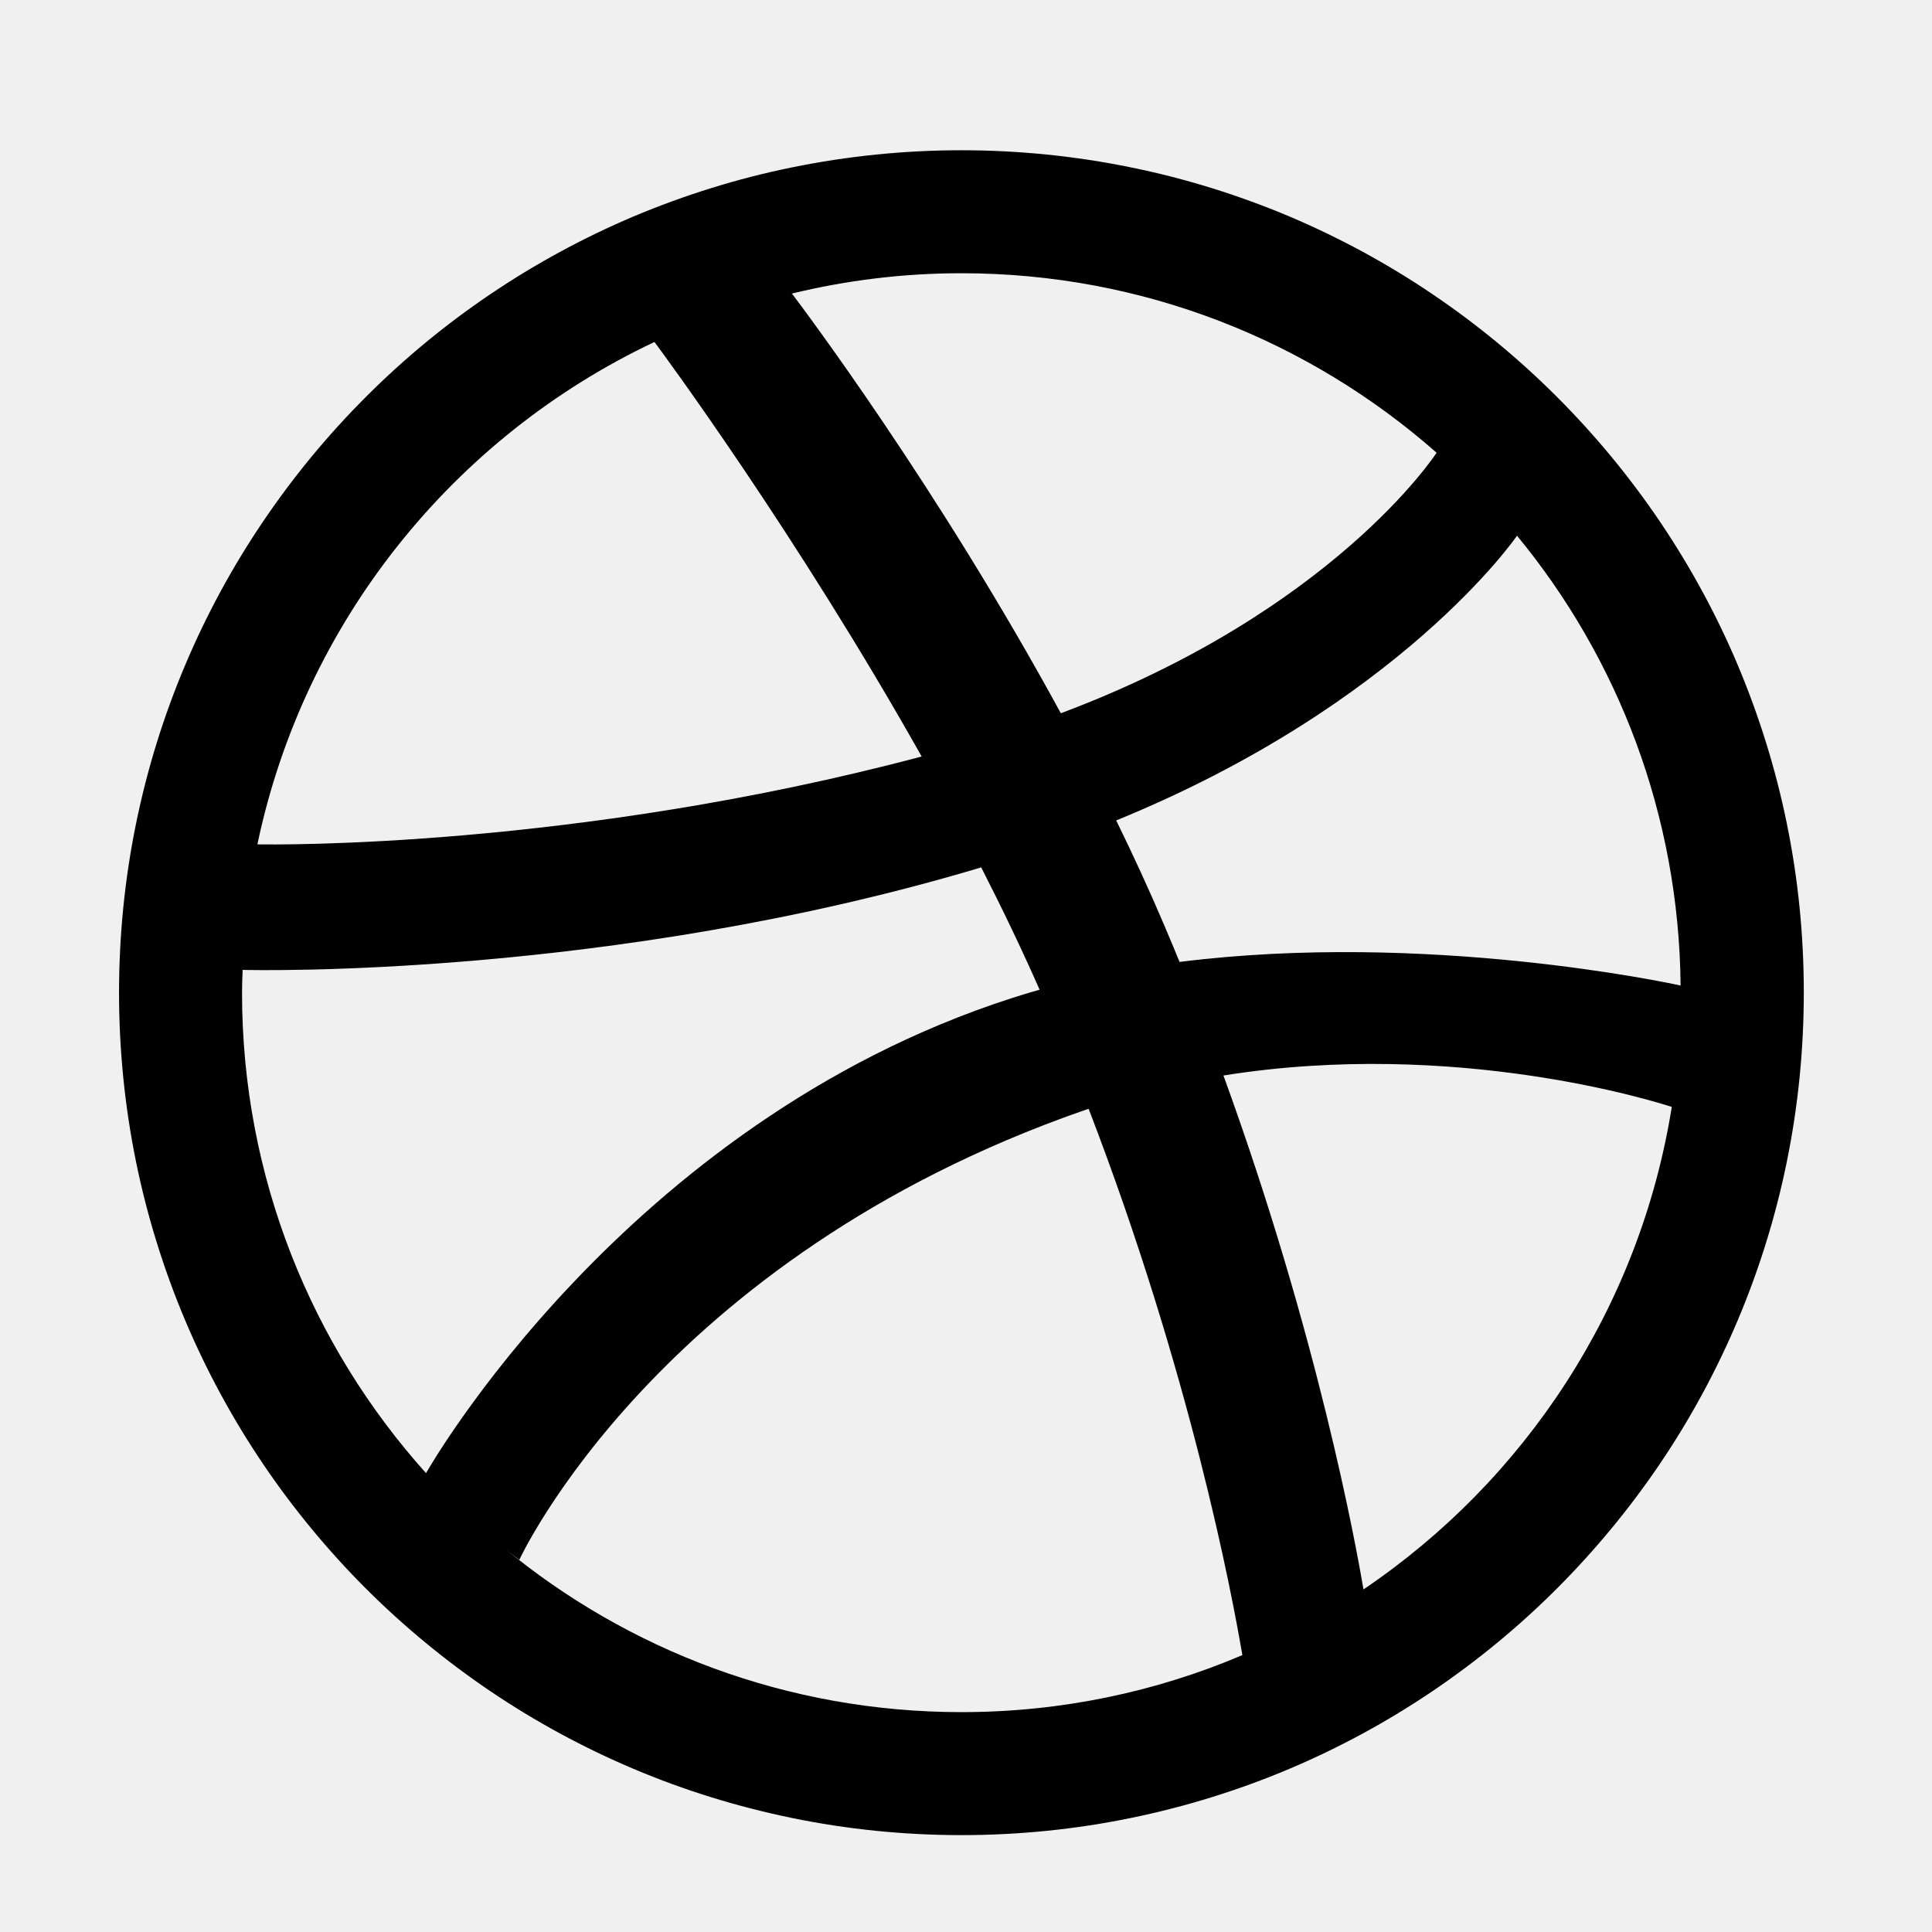
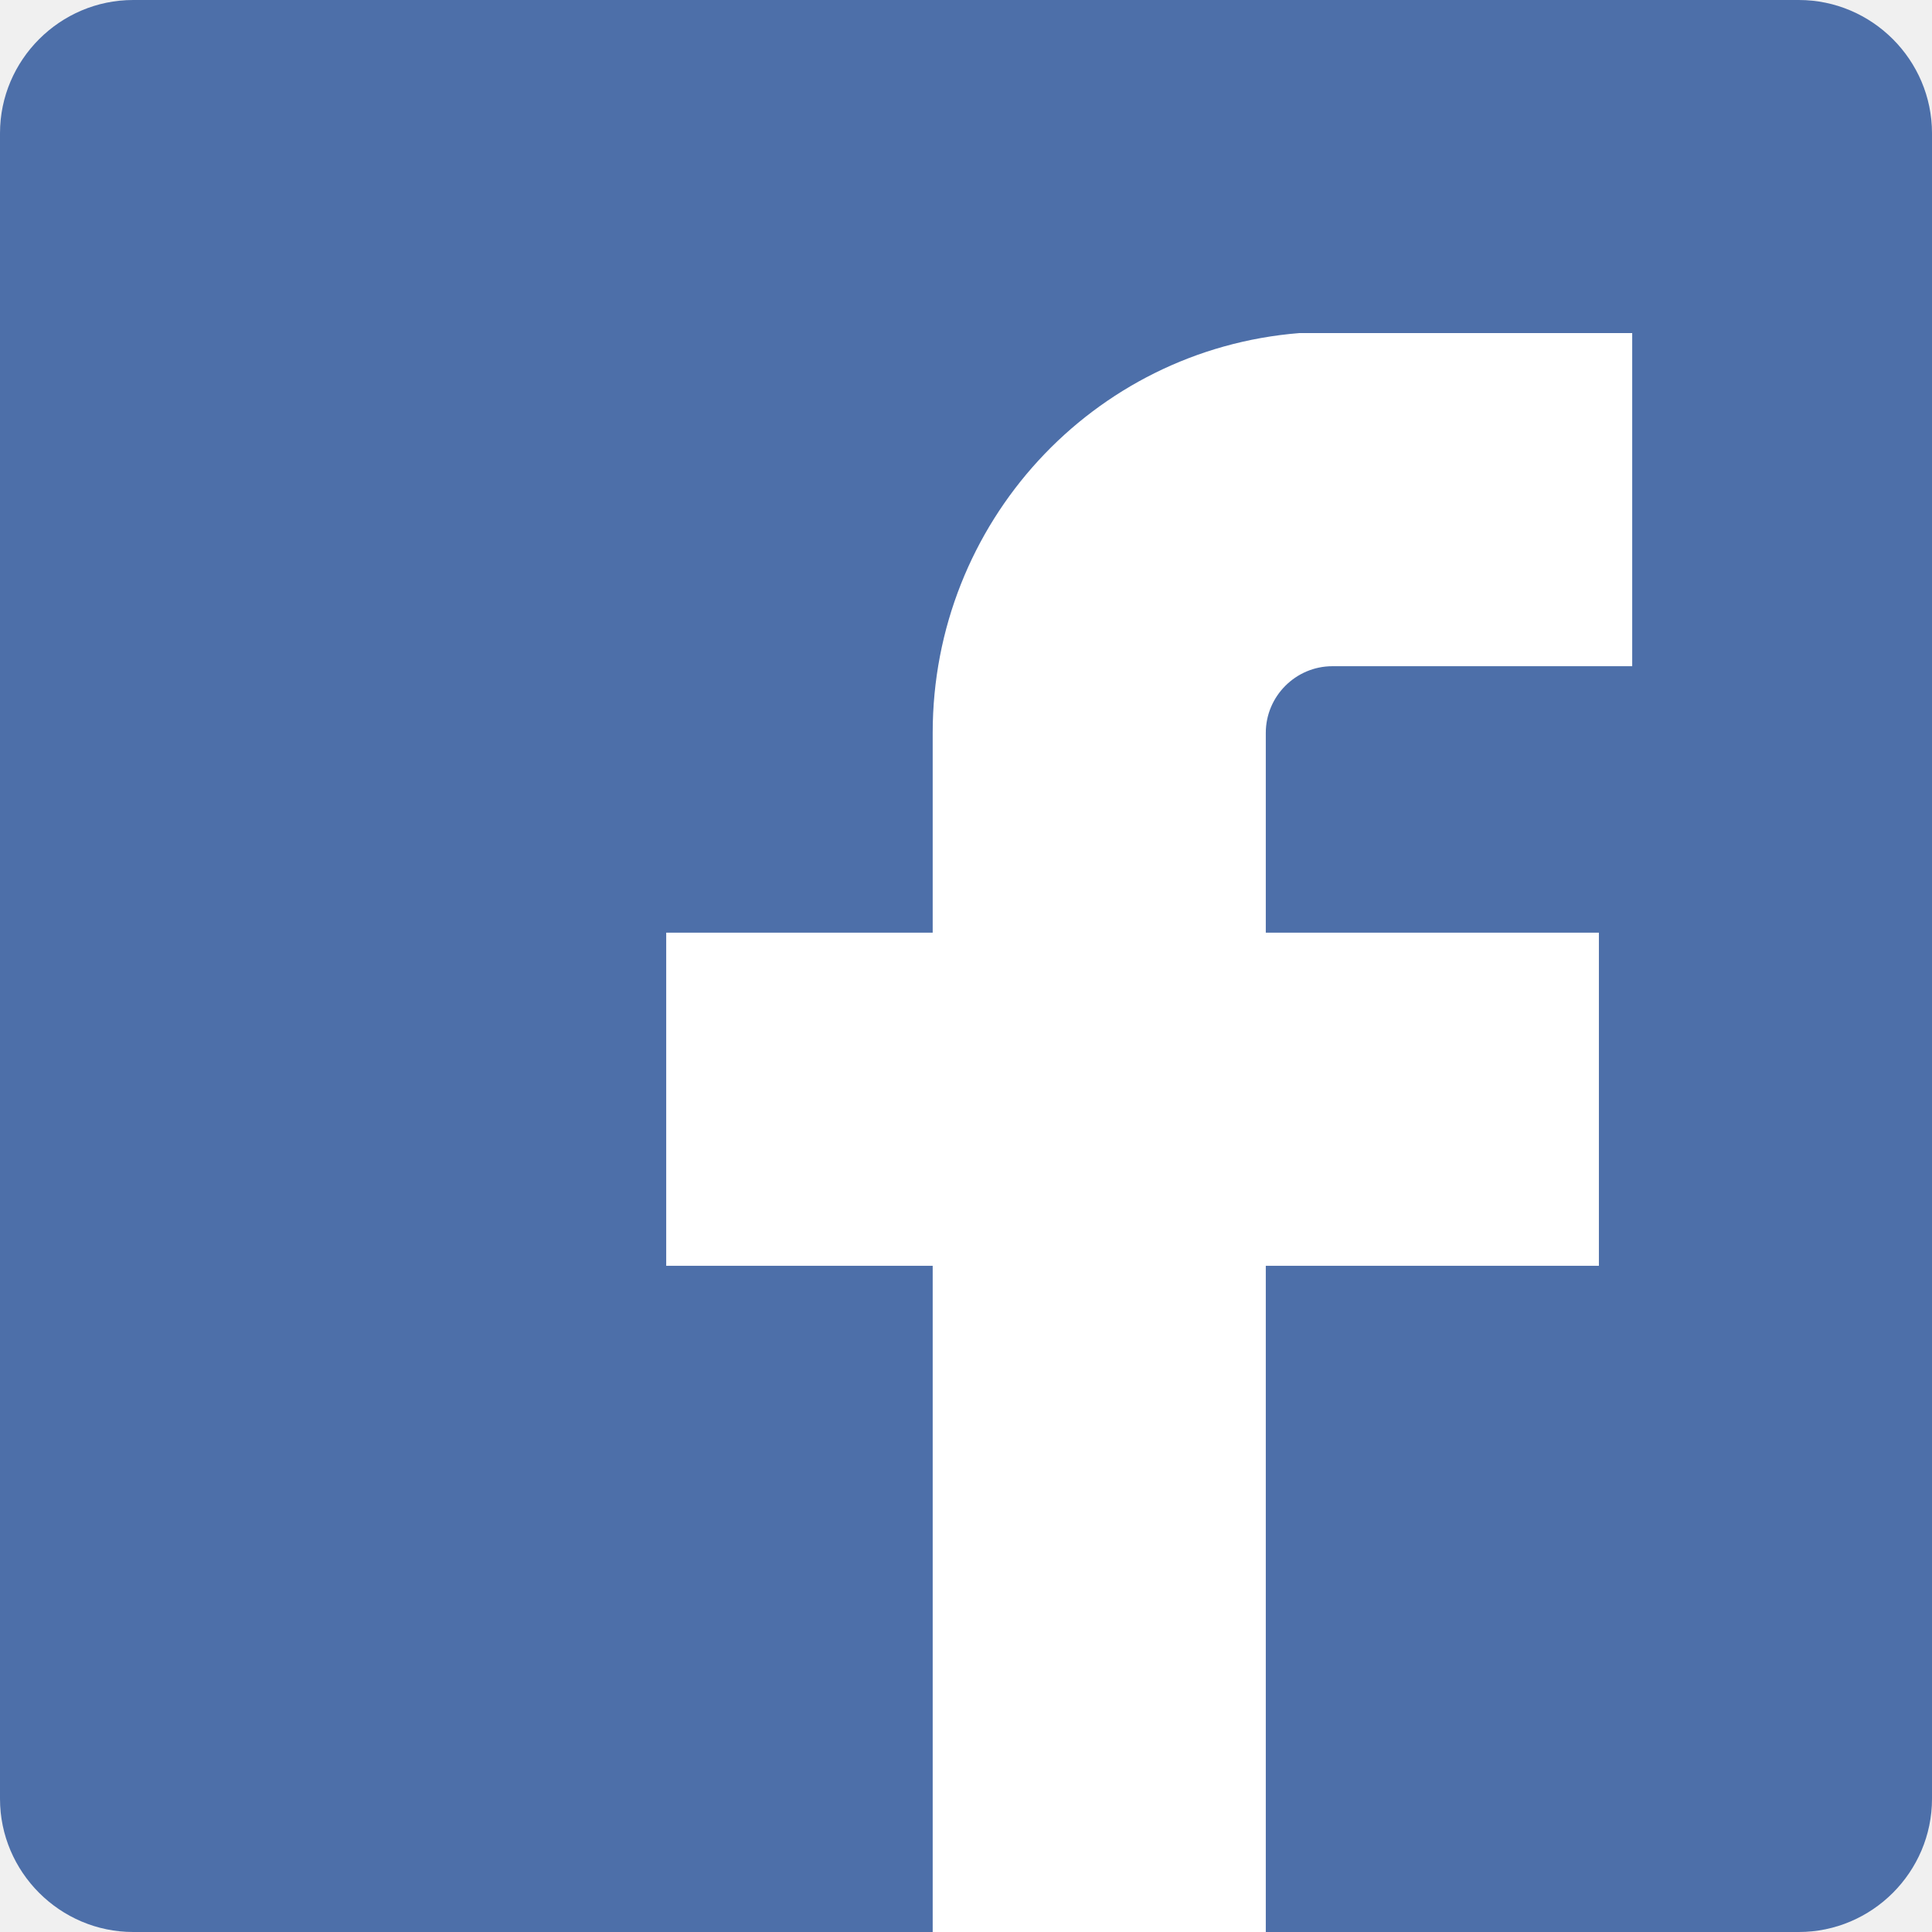
- <svg xmlns="http://www.w3.org/2000/svg" version="1.1" id="Layer_1" x="0px" y="0px" width="56.693px" height="56.693px" viewBox="0 0 56.693 56.693" enable-background="new 0 0 56.693 56.693" xml:space="preserve">
-   <path fill-rule="evenodd" clip-rule="evenodd" d="M52.43,24.152c-0.324-1.588-0.811-3.152-1.441-4.646  c-0.619-1.467-1.387-2.879-2.279-4.199c-0.885-1.309-1.9-2.539-3.018-3.656c-1.117-1.119-2.348-2.135-3.656-3.018  c-1.32-0.895-2.734-1.66-4.199-2.281c-1.494-0.629-3.057-1.117-4.646-1.439c-1.627-0.334-3.303-0.504-4.977-0.504  c-1.676,0-3.35,0.17-4.979,0.504c-1.588,0.322-3.152,0.811-4.645,1.439c-1.465,0.621-2.879,1.387-4.201,2.281  c-1.309,0.883-2.539,1.898-3.656,3.018c-1.118,1.117-2.132,2.348-3.016,3.656c-0.893,1.32-1.66,2.732-2.279,4.199  C4.805,21,4.32,22.564,3.995,24.152c-0.333,1.625-0.502,3.301-0.502,4.976c0,1.678,0.169,3.354,0.502,4.98  c0.325,1.588,0.811,3.152,1.442,4.645c0.619,1.465,1.387,2.881,2.279,4.201c0.884,1.309,1.898,2.537,3.016,3.656  c1.117,1.117,2.348,2.131,3.656,3.016c1.322,0.893,2.736,1.66,4.201,2.279c1.492,0.633,3.057,1.115,4.645,1.441  c1.629,0.336,3.303,0.504,4.979,0.504c1.674,0,3.35-0.168,4.977-0.504c1.59-0.326,3.152-0.809,4.646-1.441  c1.465-0.619,2.879-1.387,4.199-2.279c1.309-0.885,2.539-1.898,3.656-3.016c1.117-1.119,2.133-2.348,3.018-3.656  c0.893-1.32,1.66-2.736,2.279-4.201c0.631-1.492,1.117-3.057,1.441-4.645c0.334-1.627,0.502-3.303,0.502-4.98  C52.932,27.453,52.764,25.777,52.43,24.152z M49.316,28.919c-0.305-0.066-7.449-1.604-14.703-0.692  c-0.148-0.361-0.299-0.725-0.455-1.09c-0.439-1.033-0.912-2.057-1.404-3.062c8.338-3.402,11.723-8.297,11.762-8.355  C47.477,19.314,49.268,23.908,49.316,28.919z M42.156,13.285c-0.053,0.082-3.059,4.658-11.027,7.645  c-3.609-6.631-7.574-11.898-7.891-12.316c1.596-0.387,3.26-0.596,4.975-0.596C33.559,8.018,38.436,10.01,42.156,13.285z   M23.156,8.631c0,0.002-0.004,0.004-0.004,0.004s-0.023,0.006-0.062,0.014C23.111,8.643,23.135,8.639,23.156,8.631z M19.205,10.035  c0.281,0.377,4.186,5.67,7.84,12.164c-10.137,2.693-18.934,2.588-19.492,2.578C8.925,18.238,13.318,12.816,19.205,10.035z   M7.102,29.128c0-0.225,0.01-0.445,0.018-0.667c0.372,0.008,10.804,0.245,21.673-3.008c0.605,1.184,1.184,2.387,1.713,3.589  c-0.279,0.078-0.557,0.162-0.832,0.252c-11.393,3.682-17.172,13.934-17.172,13.934s0.008,0.006,0.008,0.01  C9.149,39.497,7.102,34.552,7.102,29.128z M28.213,50.241c-5.109,0-9.795-1.816-13.447-4.838c0.277,0.225,0.473,0.369,0.473,0.369  s4.047-8.826,16.566-13.188c0.047-0.018,0.094-0.031,0.141-0.045c2.971,7.719,4.197,14.184,4.51,16.029  C33.922,49.646,31.137,50.241,28.213,50.241z M40.01,46.64c-0.215-1.275-1.34-7.471-4.109-15.08  c6.814-1.09,12.721,0.779,13.156,0.922C48.117,38.364,44.75,43.438,40.01,46.64z" />
+ <svg xmlns="http://www.w3.org/2000/svg" version="1.1" id="Layer_1" x="0px" y="0px" viewBox="0 0 512 512" style="enable-background:new 0 0 512 512;" xml:space="preserve">
+   <path style="fill:#4D6FA9;" d="M476.69,512H35.31C15.89,512,0,496.11,0,476.69V35.31C0,15.89,15.89,0,35.31,0H476.69  C496.11,0,512,15.89,512,35.31V476.69C512,496.11,496.11,512,476.69,512" />
+   <path style="fill:#FFFFFF;" d="M432.552,88.276v88.276h-79.448c-9.71,0-17.655,7.945-17.655,17.655v52.966h88.276v88.276h-88.276  V512h-88.276V335.448h-70.621v-88.276h70.621v-52.966c0-55.614,42.372-101.517,97.103-105.931H432.552z" />
</svg>
